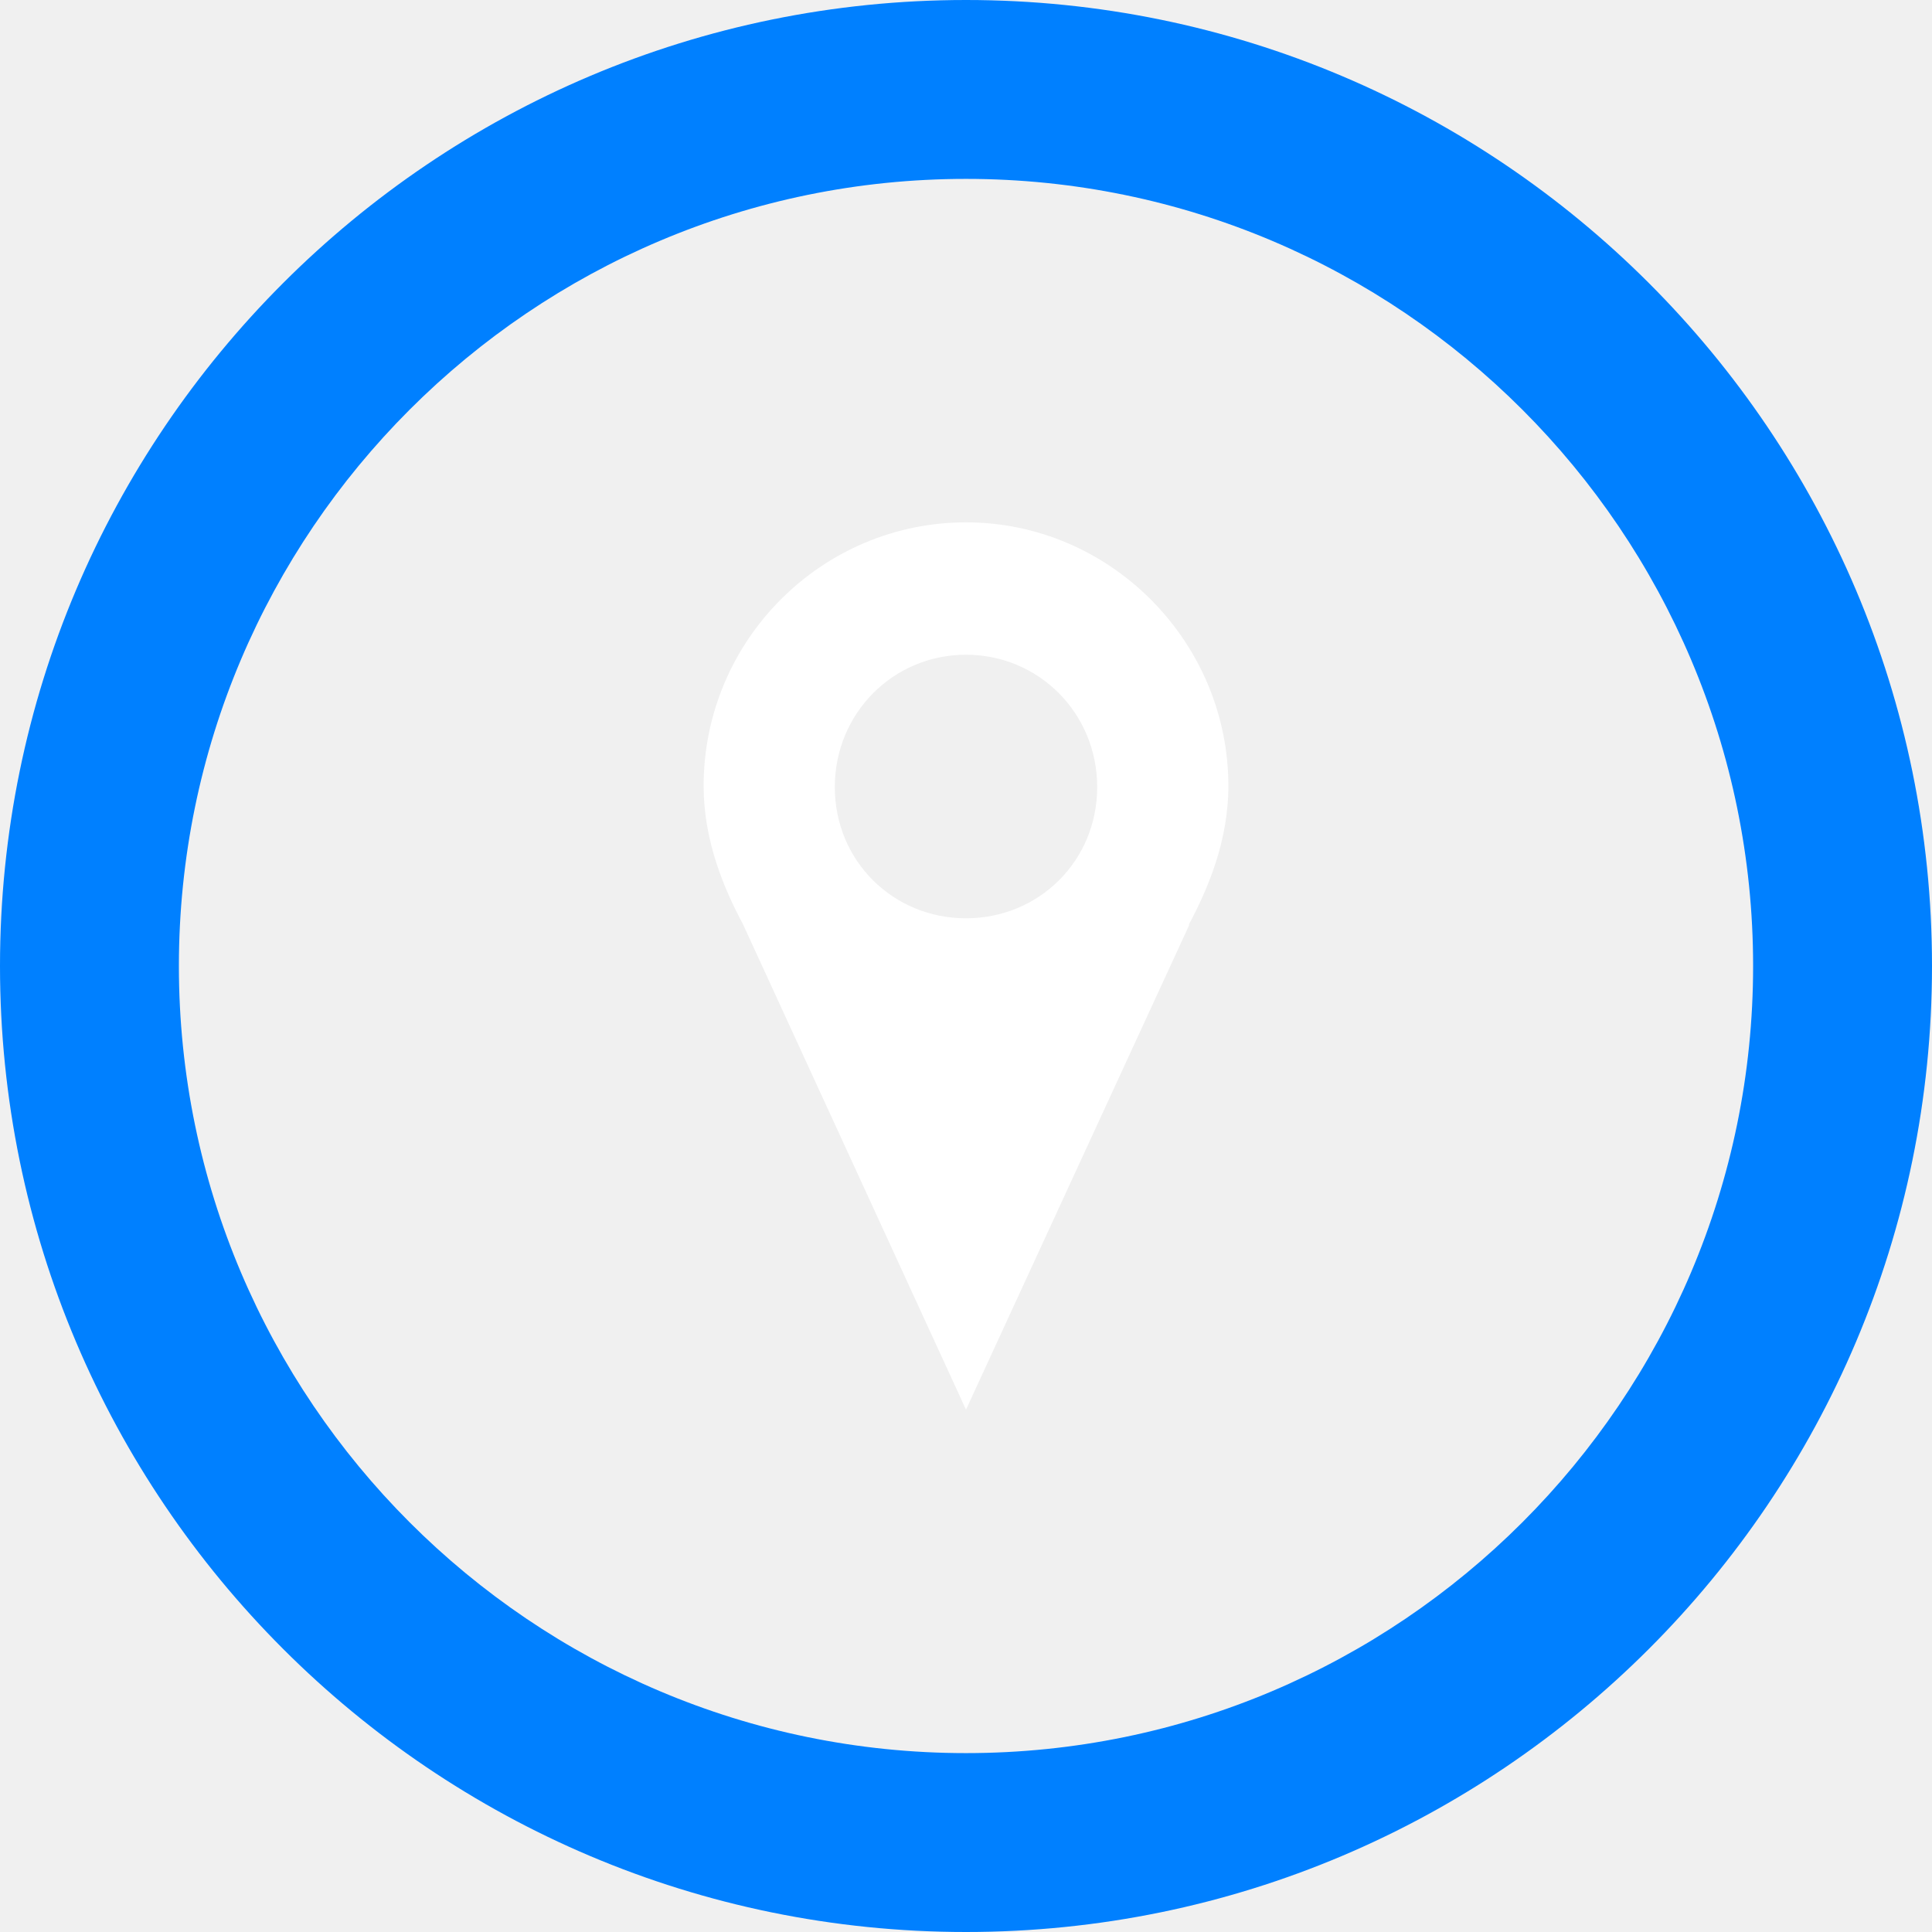
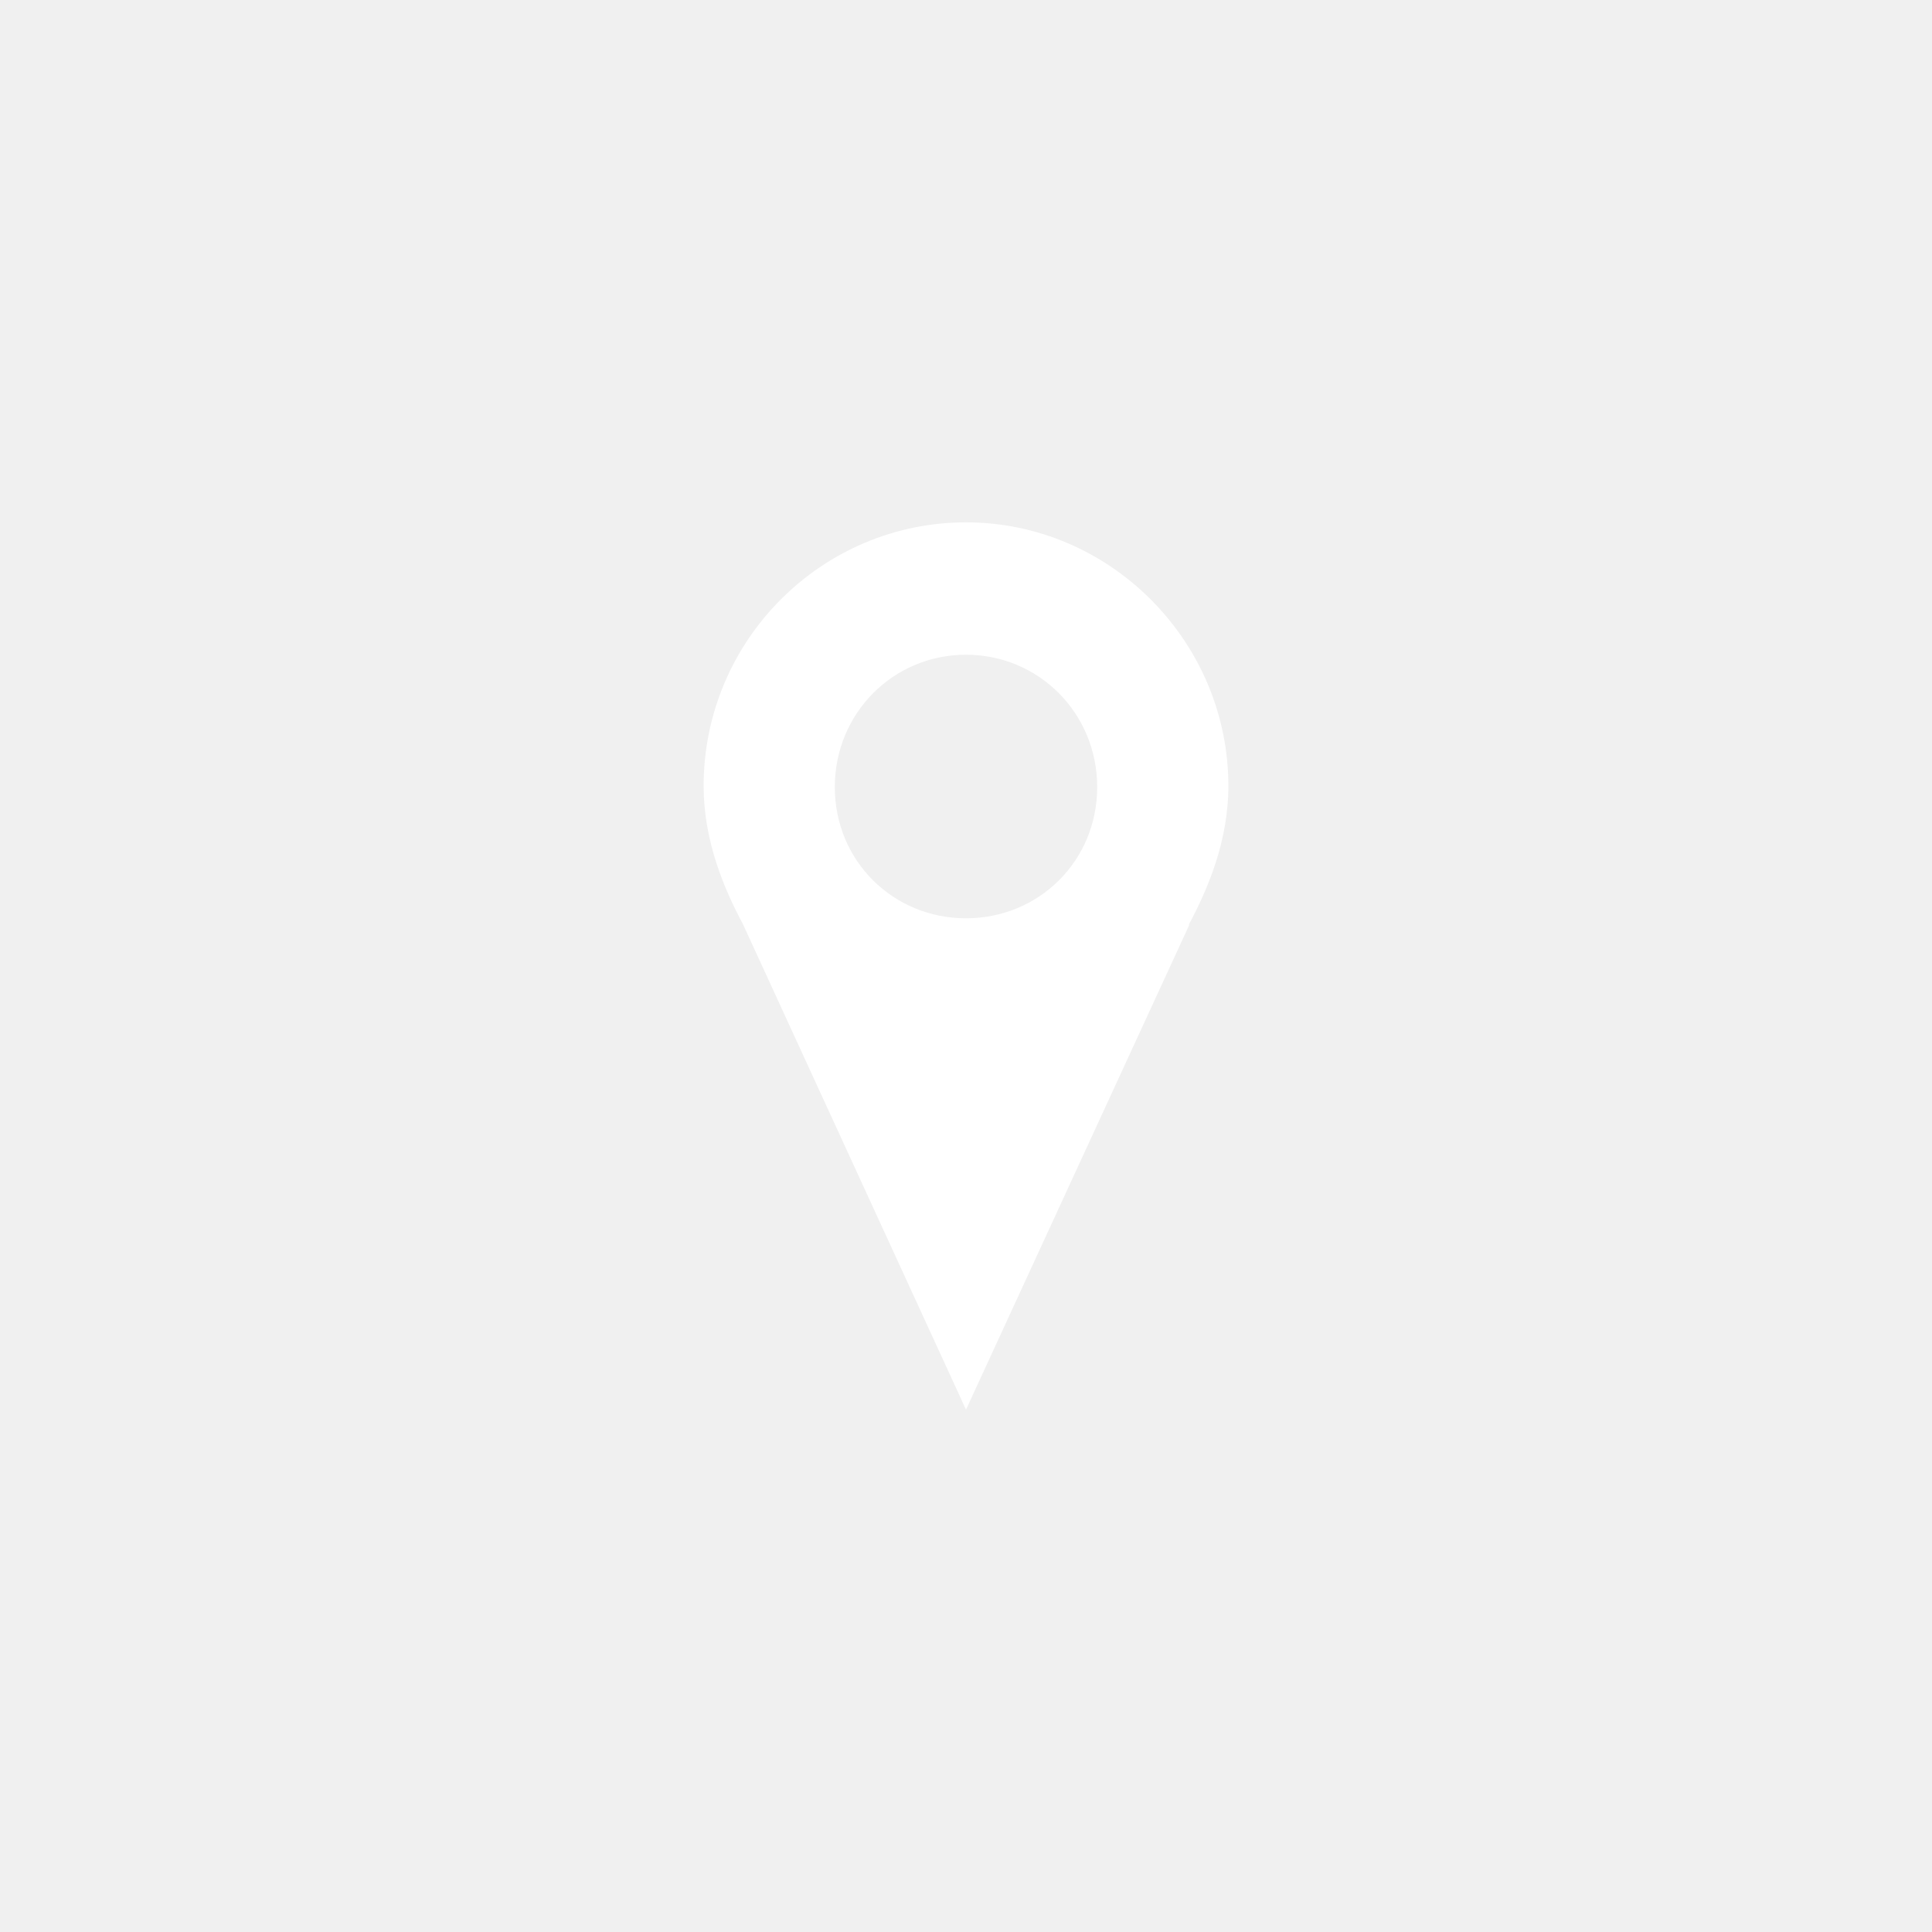
<svg xmlns="http://www.w3.org/2000/svg" version="1.1" id="Layer_1" x="0px" y="0px" viewBox="0 0 162 162" style="enable-background:new 0 0 162 162;" xml:space="preserve">
-   <path fill="#ffffff" d="M81,118.2L62.3,77.5c-1.6-3-3.3-7-3.3-11.6c0-12.2,9.9-22.1,22-22.1s22,10,22,22.1c0,4.6-1.7,8.6-3.3,11.6v0.1  L81,118.2L81,118.2z M81,54.9c-6.1,0-11,4.9-11,11.1C70,72.2,74.9,77,81,77S92,72.2,92,66C92,59.8,87.1,54.9,81,54.9z" />
-   <g>
-     <path fill="#0080ff" d="M81,15c36.4,0,66,29.6,66,66s-29.6,66-66,66s-66-29.6-66-66S44.6,15,81,15 M81,0C36.3,0,0,36.3,0,81   s36.3,81,81,81s81-36.3,81-81S125.7,0,81,0L81,0z" />
-   </g>
+   <style type="text/css">
+ 	.st0{fill:#FFFFFF;}
+ </style>
+   <path class="st0" d="M81,118.2L62.3,77.5c-1.6-3-3.3-7-3.3-11.6c0-12.2,9.9-22.1,22-22.1s22,10,22,22.1c0,4.6-1.7,8.6-3.3,11.6v0.1  L81,118.2L81,118.2z M81,54.9c-6.1,0-11,4.9-11,11.1s4.9,11,11,11s11-4.8,11-11S87.1,54.9,81,54.9z" />
</svg>
